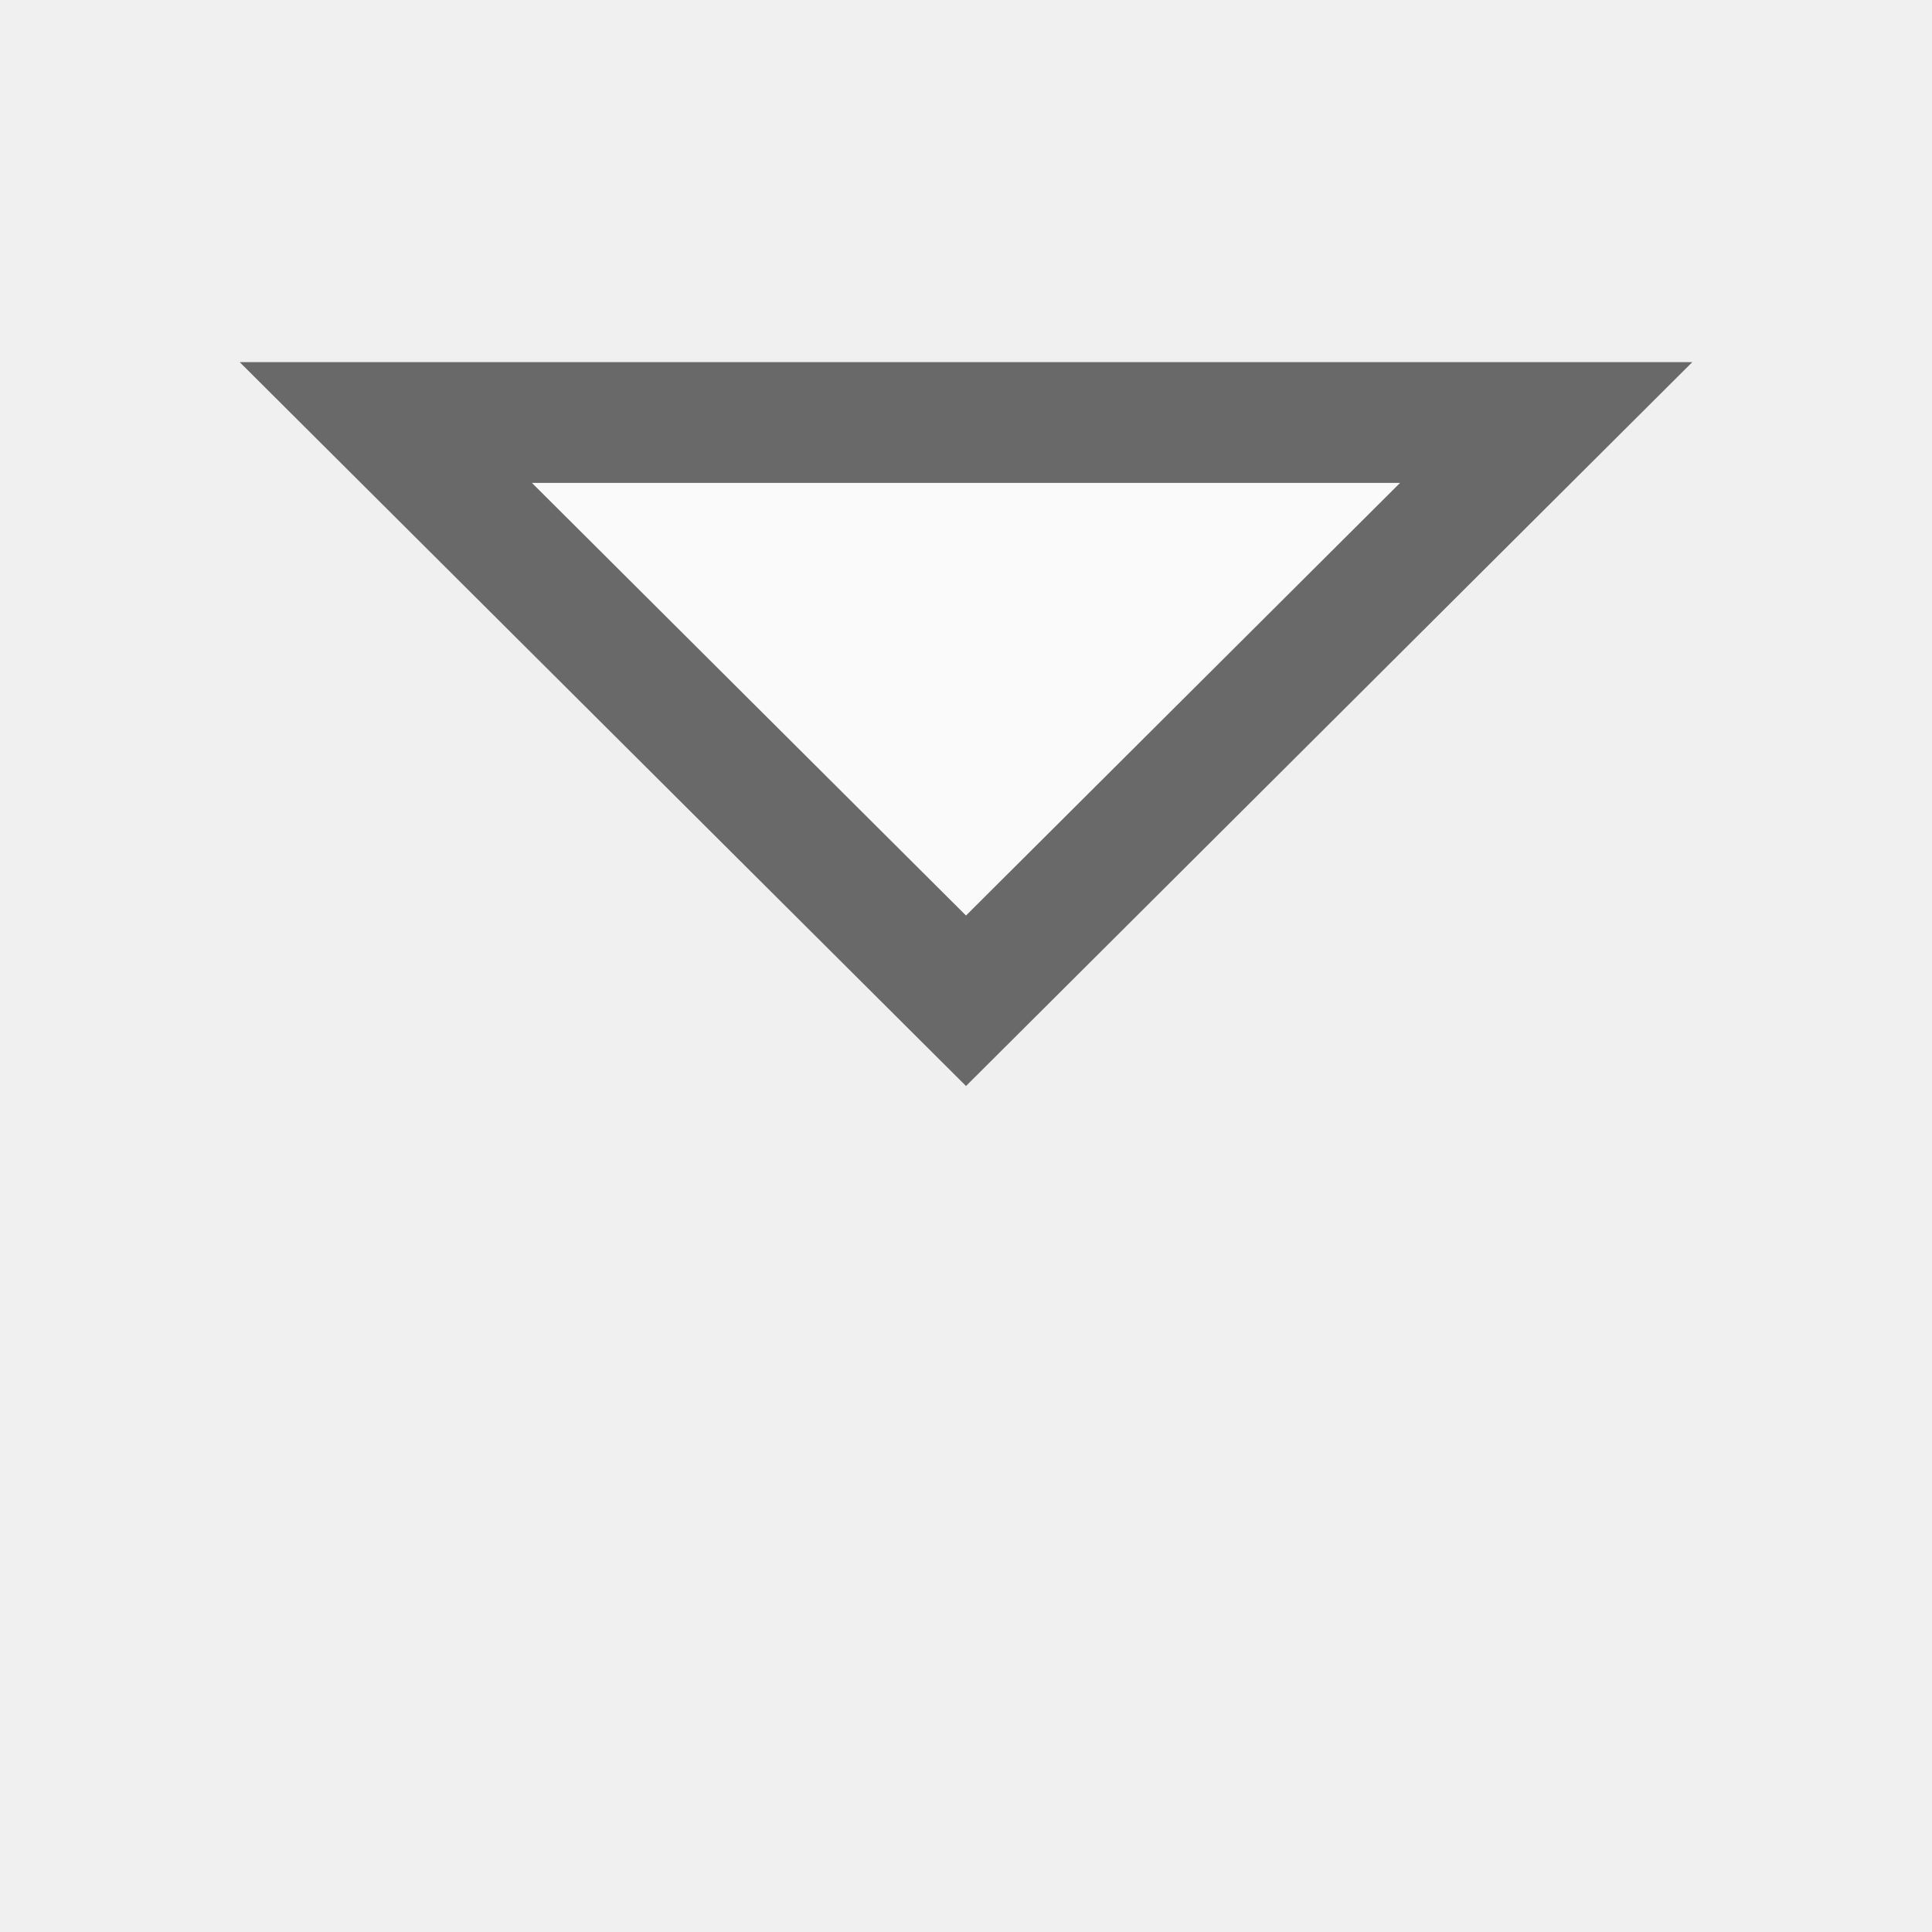
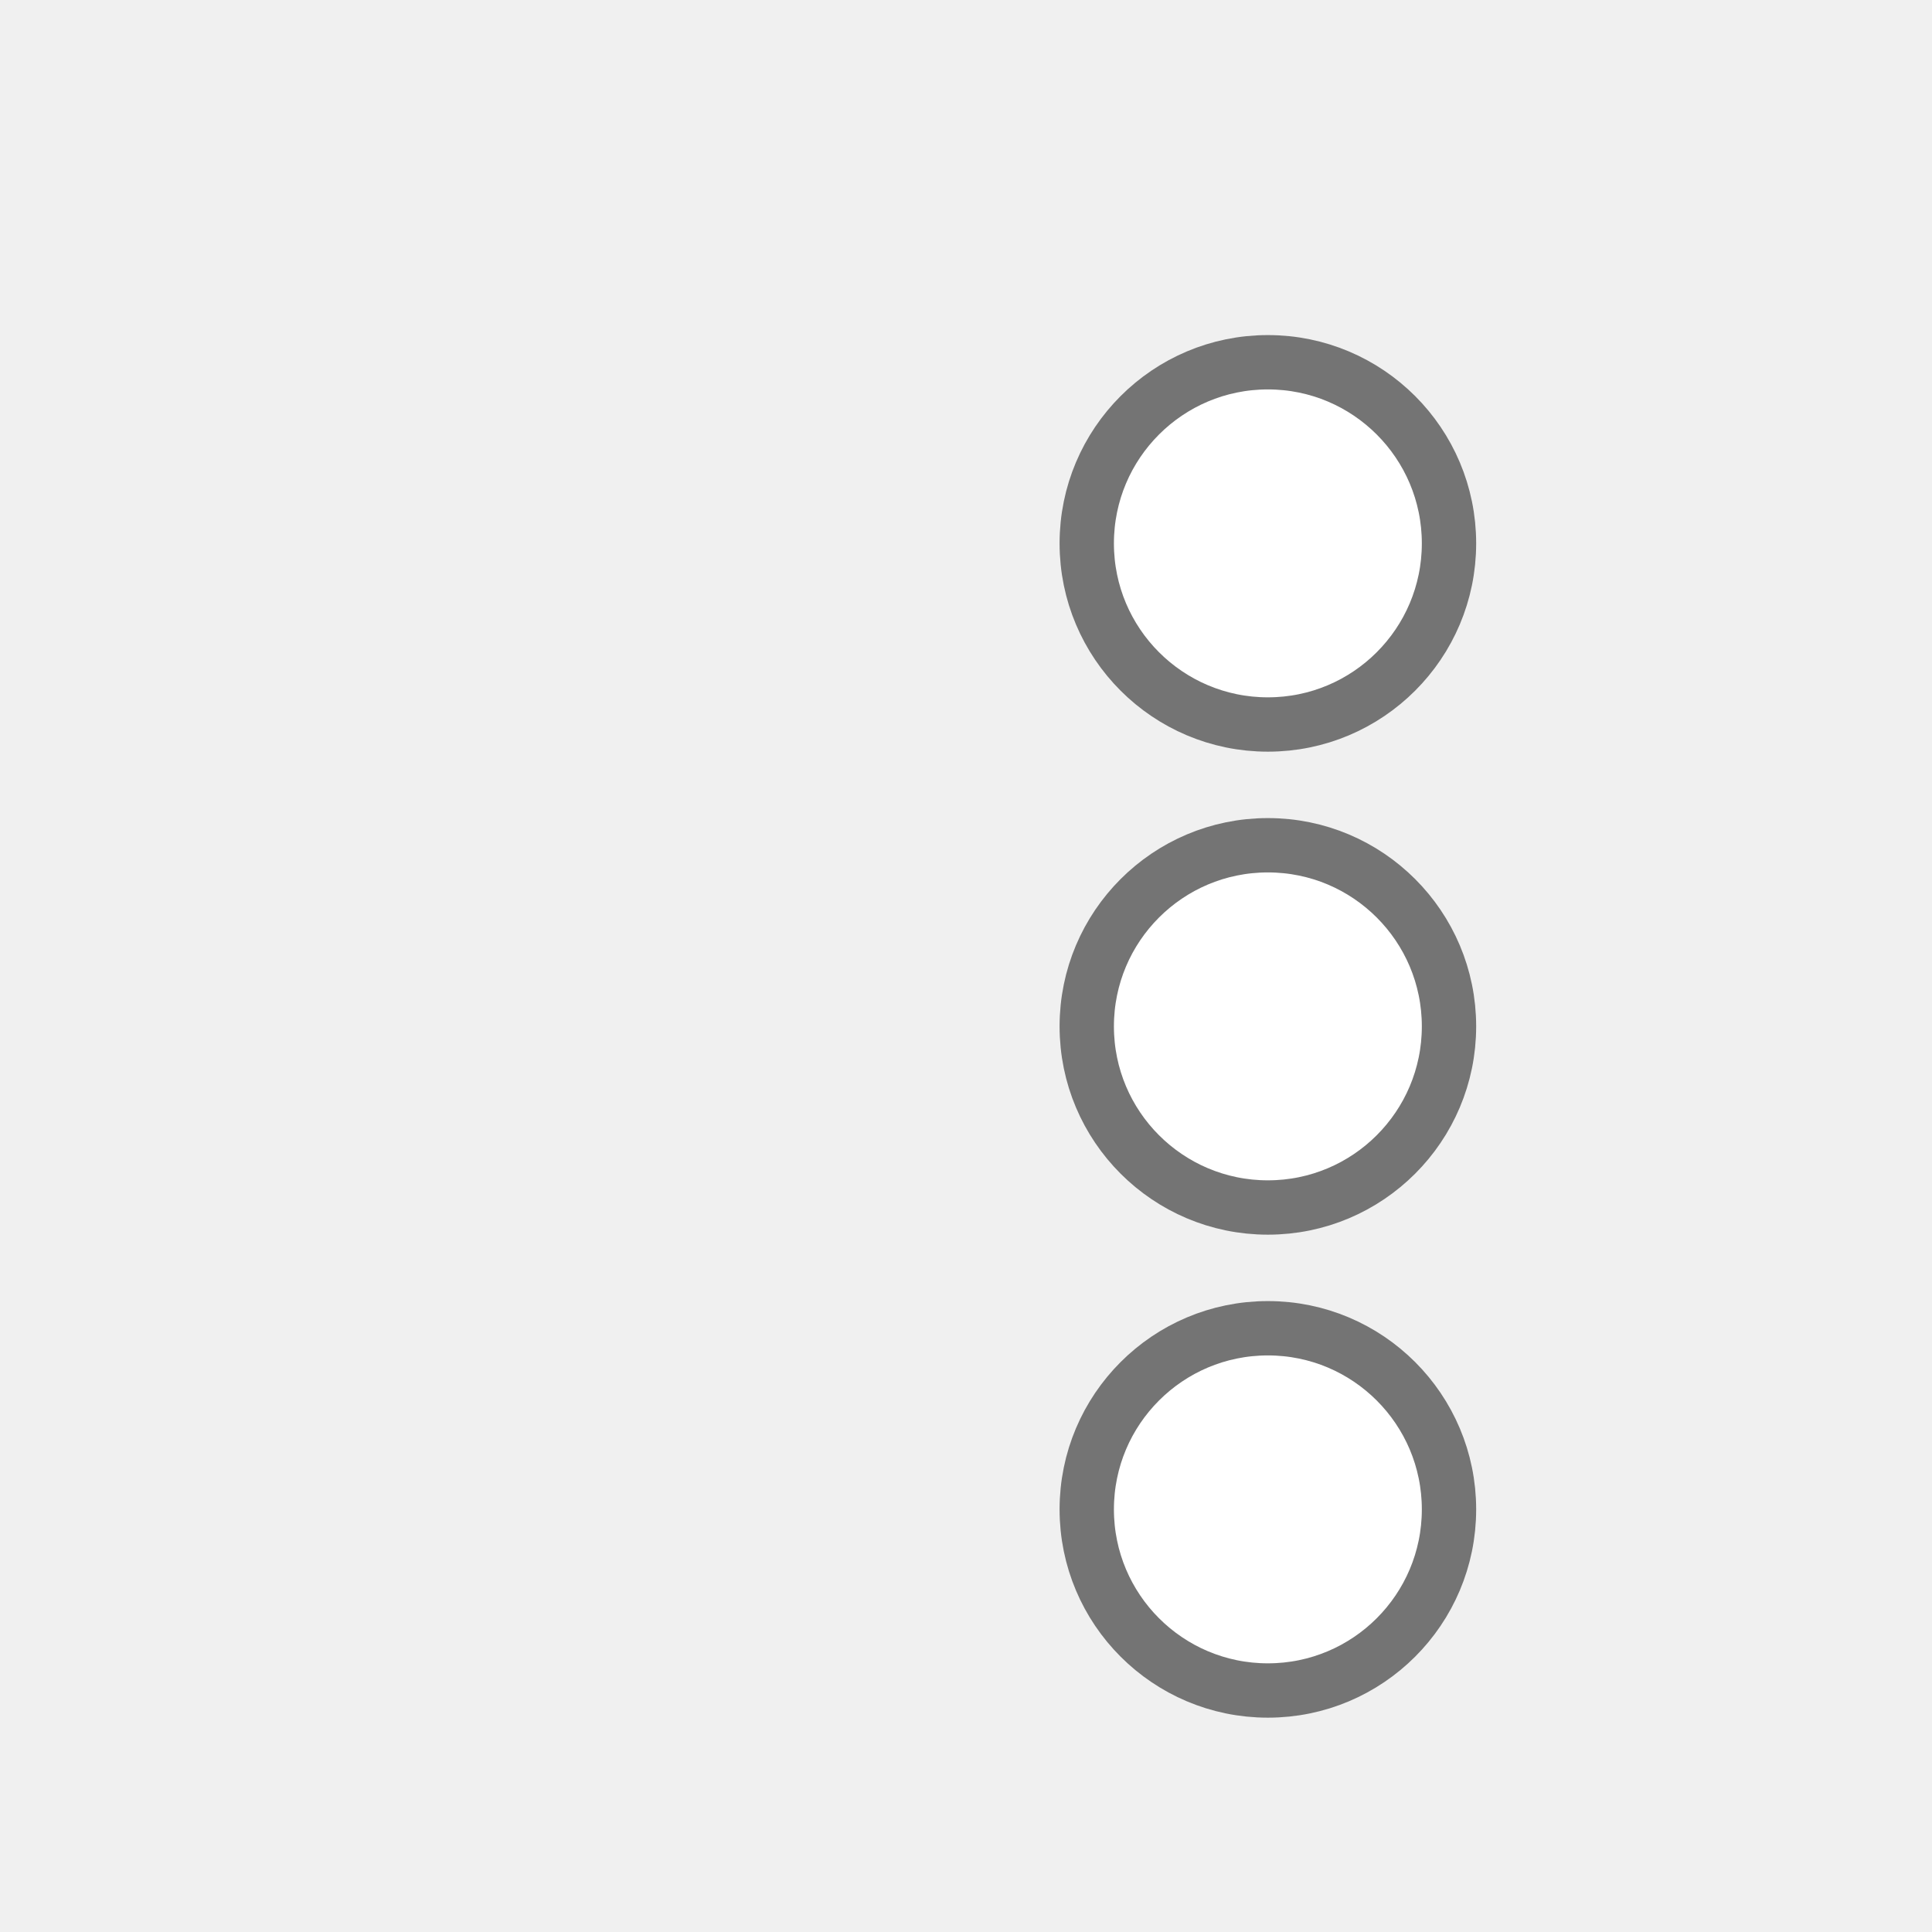
- <svg xmlns="http://www.w3.org/2000/svg" width="16" height="16" viewBox="0 0 16 16" id="svg4136" version="1.1">
-   <defs id="defs4138" />
+ <svg xmlns="http://www.w3.org/2000/svg" width="16" height="16" viewBox="0 0 16 16" id="svg2" version="1.1">
+   <defs id="defs4" />
  <g id="layer1" transform="translate(0,-1036.362)">
-     <g id="g4745" transform="translate(-2,0)">
-       <rect style="fill:#515658;fill-opacity:1;stroke:none;stroke-width:1;stroke-miterlimit:4;stroke-dasharray:none;stroke-opacity:1" id="rect4522" width="16" height="16" x="32" y="1036.362" />
-       <rect style="fill:#e0e0e0;fill-opacity:1;stroke:none;stroke-width:1;stroke-miterlimit:4;stroke-dasharray:none;stroke-opacity:1" id="rect4522-5-8" width="16" height="16" x="-16" y="1036.362" />
-       <rect style="fill:#f3f3f3;fill-opacity:1;stroke:none;stroke-width:1;stroke-miterlimit:4;stroke-dasharray:none;stroke-opacity:1" id="rect4522-5" width="3" height="16" x="20" y="1036.362" />
-       <rect style="fill:#48494c;fill-opacity:1;stroke:none;stroke-width:1;stroke-miterlimit:4;stroke-dasharray:none;stroke-opacity:1" id="rect4522-4-7" width="16" height="16" x="20" y="1053.362" />
-       <rect style="fill:#434346;fill-opacity:1;stroke:none;stroke-width:1;stroke-miterlimit:4;stroke-dasharray:none;stroke-opacity:1" id="rect4522-4" width="16" height="16" x="2" y="1054.362" />
-       <path style="fill:#fafafa;fill-opacity:1;stroke:#696969;stroke-width:1;stroke-linecap:butt;stroke-linejoin:miter;stroke-miterlimit:4;stroke-dasharray:none;stroke-opacity:1" d="M 5.195,1039.861 H 14.805 L 10,1044.65 Z" id="path4520" />
-     </g>
+     <circle style="opacity:1;vector-effect:none;fill:#ffffff;fill-opacity:1;fill-rule:nonzero;stroke:#747474;stroke-width:0.45;stroke-linecap:butt;stroke-linejoin:miter;stroke-miterlimit:4;stroke-dasharray:none;stroke-dashoffset:0;stroke-opacity:1" id="path4790" cx="10.5" cy="1040.862" r="1.5" />
+     <circle style="opacity:1;vector-effect:none;fill:#ffffff;fill-opacity:1;fill-rule:nonzero;stroke:#747474;stroke-width:0.45;stroke-linecap:butt;stroke-linejoin:miter;stroke-miterlimit:4;stroke-dasharray:none;stroke-dashoffset:0;stroke-opacity:1" id="path4790-4" cx="10.5" cy="1044.862" r="1.5" />
+     <circle style="opacity:1;vector-effect:none;fill:#ffffff;fill-opacity:1;fill-rule:nonzero;stroke:#747474;stroke-width:0.45;stroke-linecap:butt;stroke-linejoin:miter;stroke-miterlimit:4;stroke-dasharray:none;stroke-dashoffset:0;stroke-opacity:1" id="path4790-4-7" cx="10.5" cy="1048.862" r="1.5" />
  </g>
</svg>
